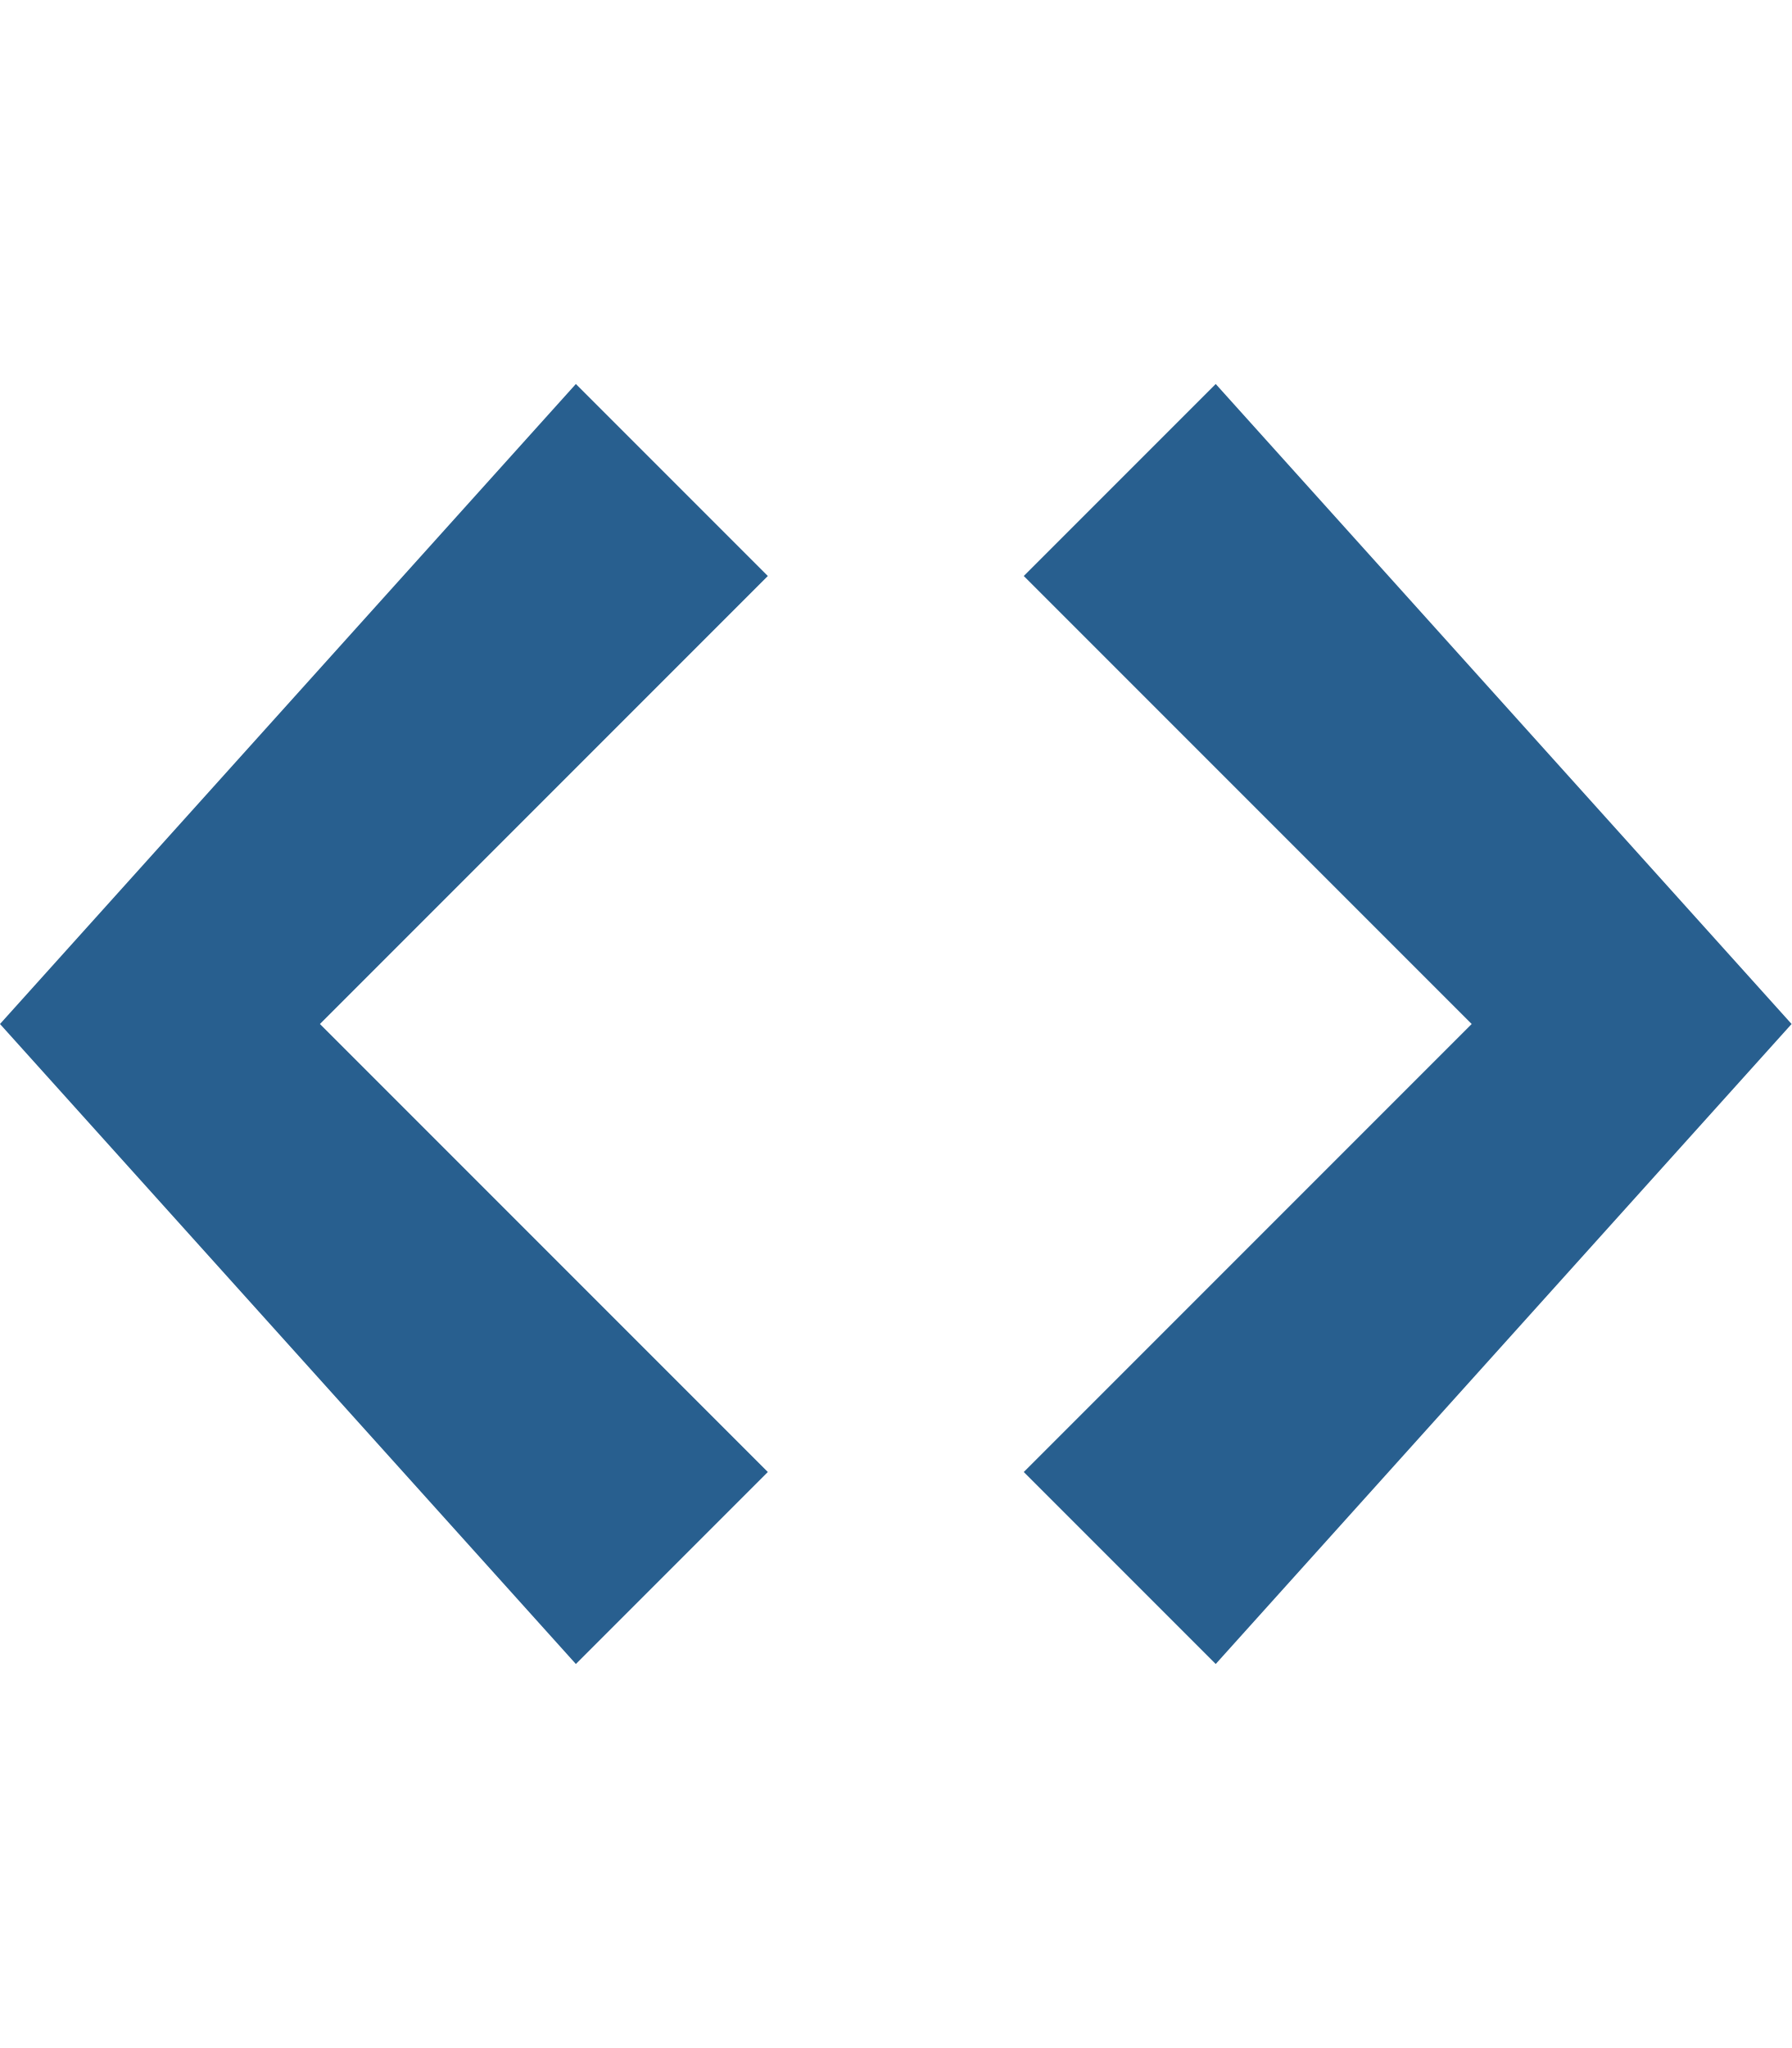
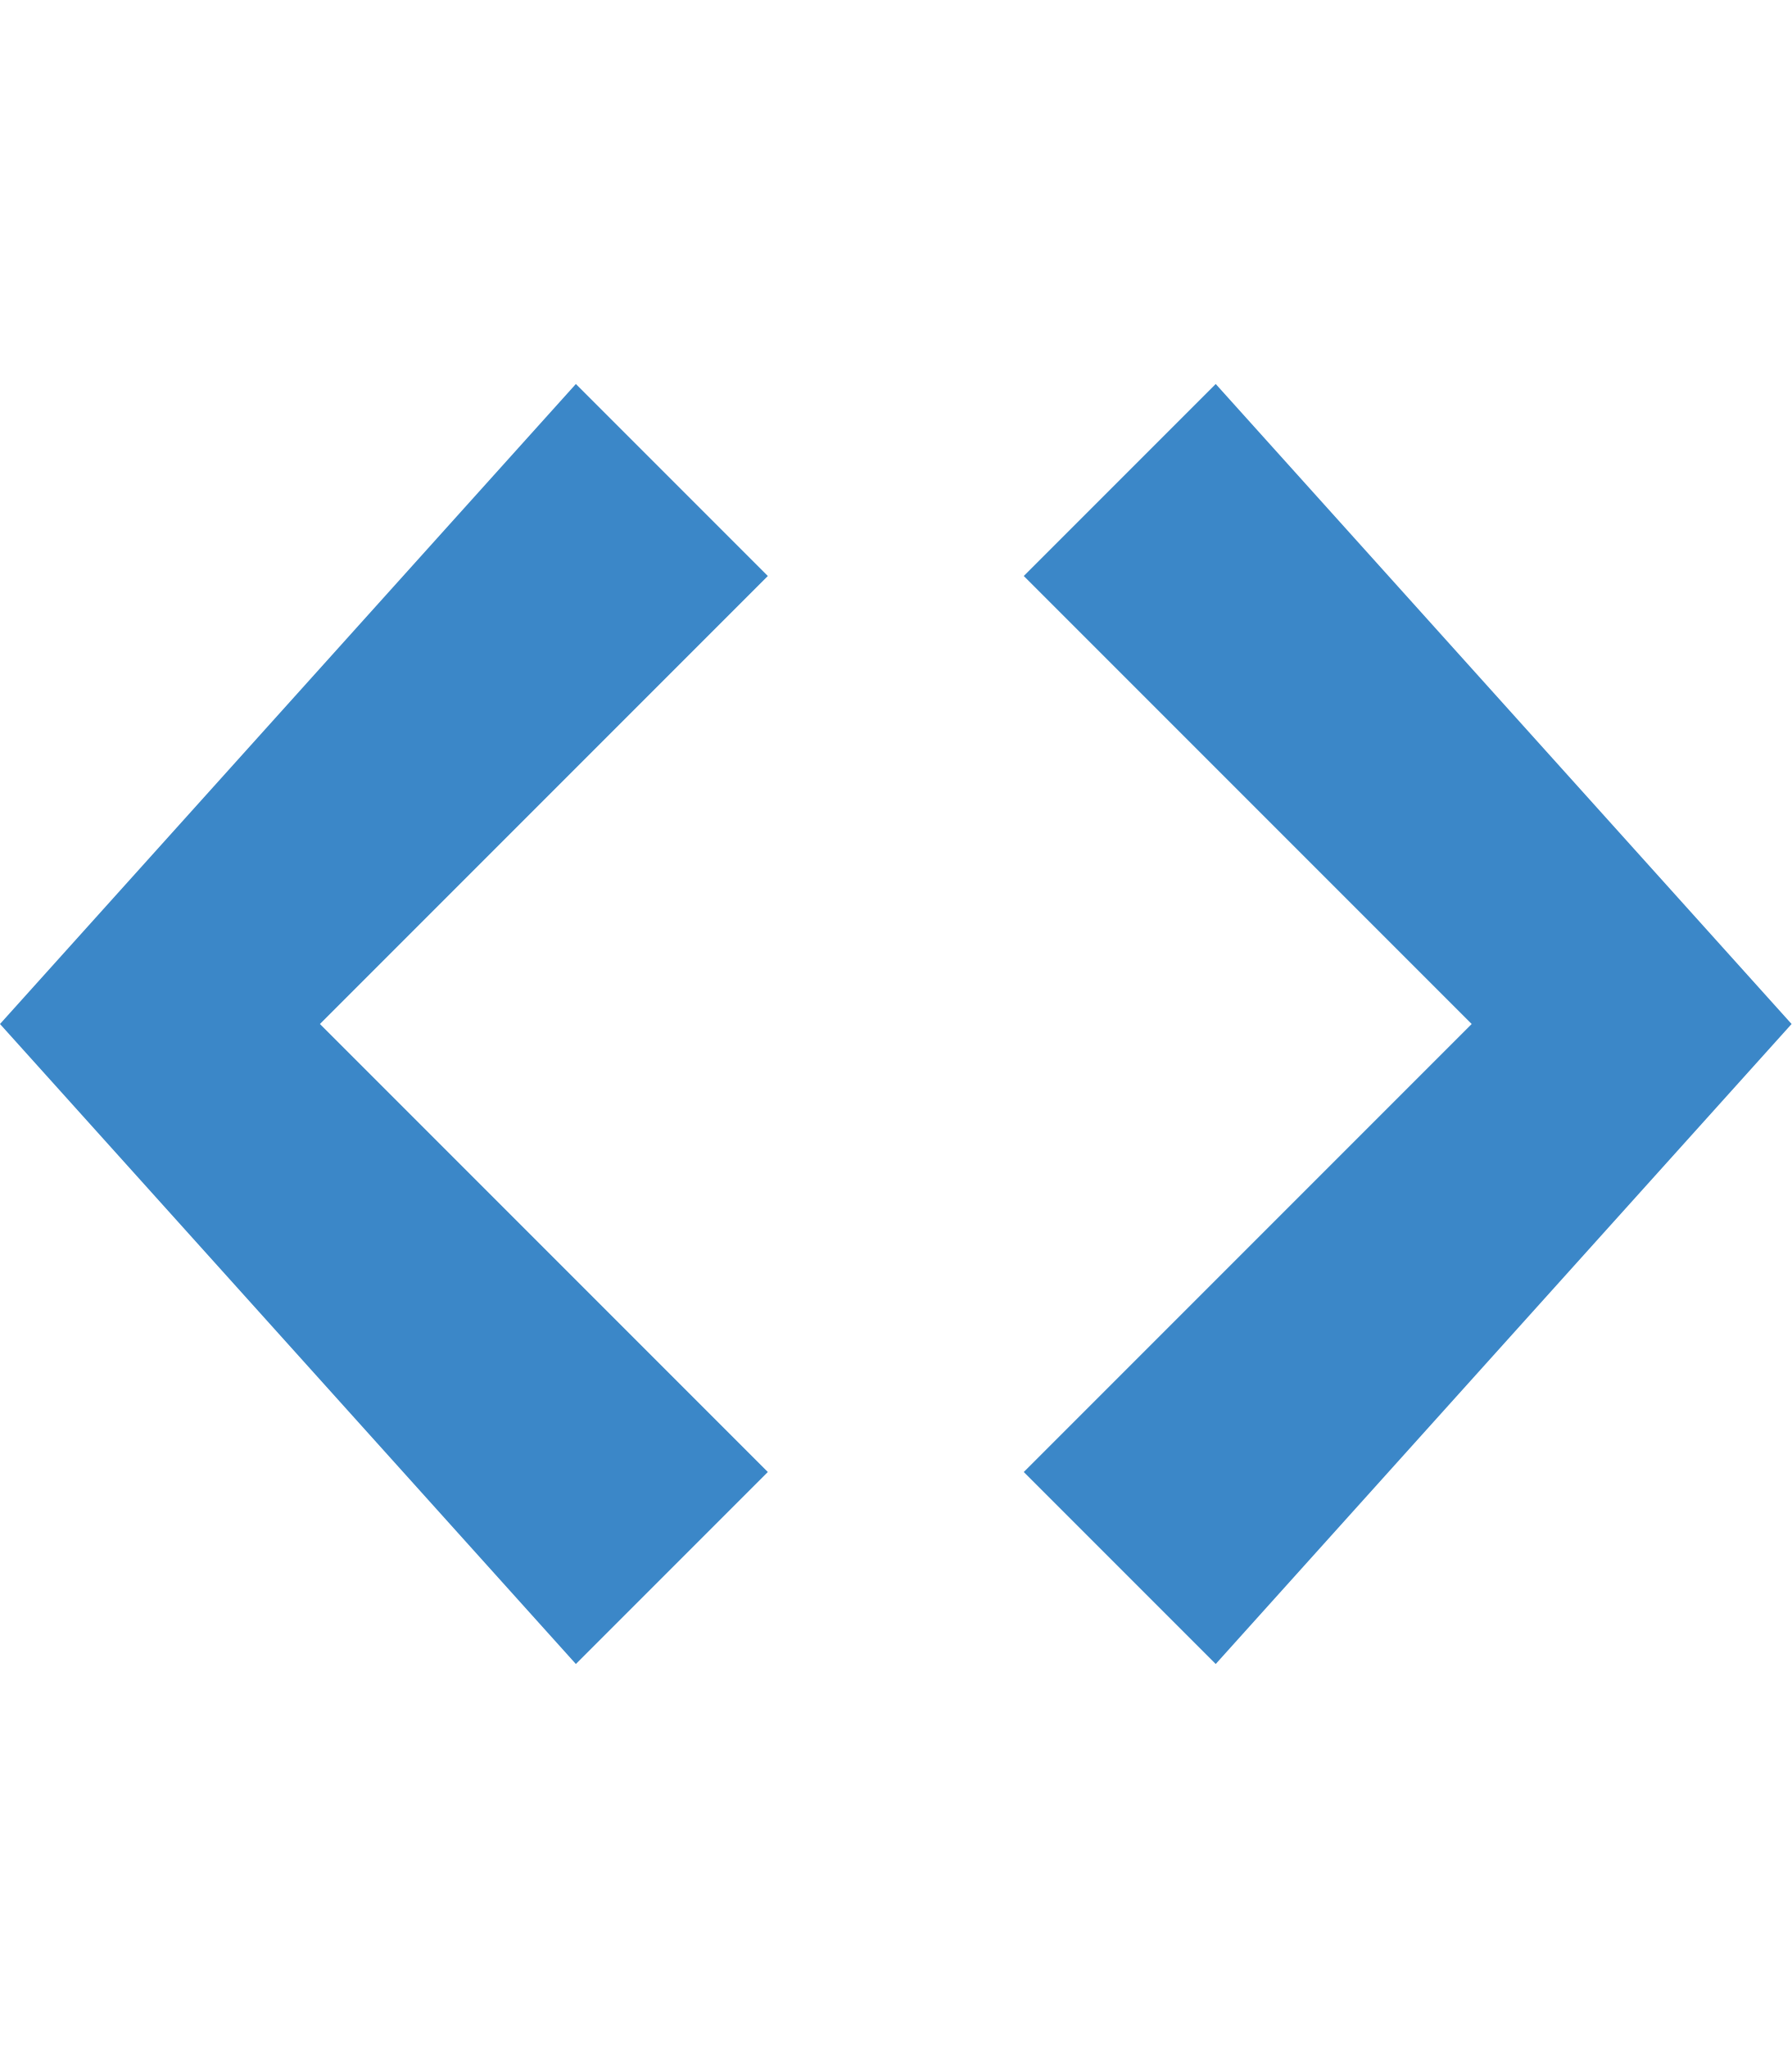
<svg xmlns="http://www.w3.org/2000/svg" width="14px" height="16px" viewBox="0 0 14 16" version="1.1">
  <defs />
  <g id="Octicons" stroke="none" stroke-width="1" fill="none" fill-rule="evenodd">
-     <g id="code" fill="#285f8f">
+     <g id="code" fill="#3b87c8">
      <path d="M9.5,3 L8,4.5 L11.5,8 L8,11.5 L9.5,13 L14,8 L9.5,3 L9.5,3 Z M4.5,3 L0,8 L4.5,13 L6,11.5 L2.5,8 L6,4.5 L4.5,3 L4.5,3 Z" id="Shape" />
    </g>
  </g>
</svg>
